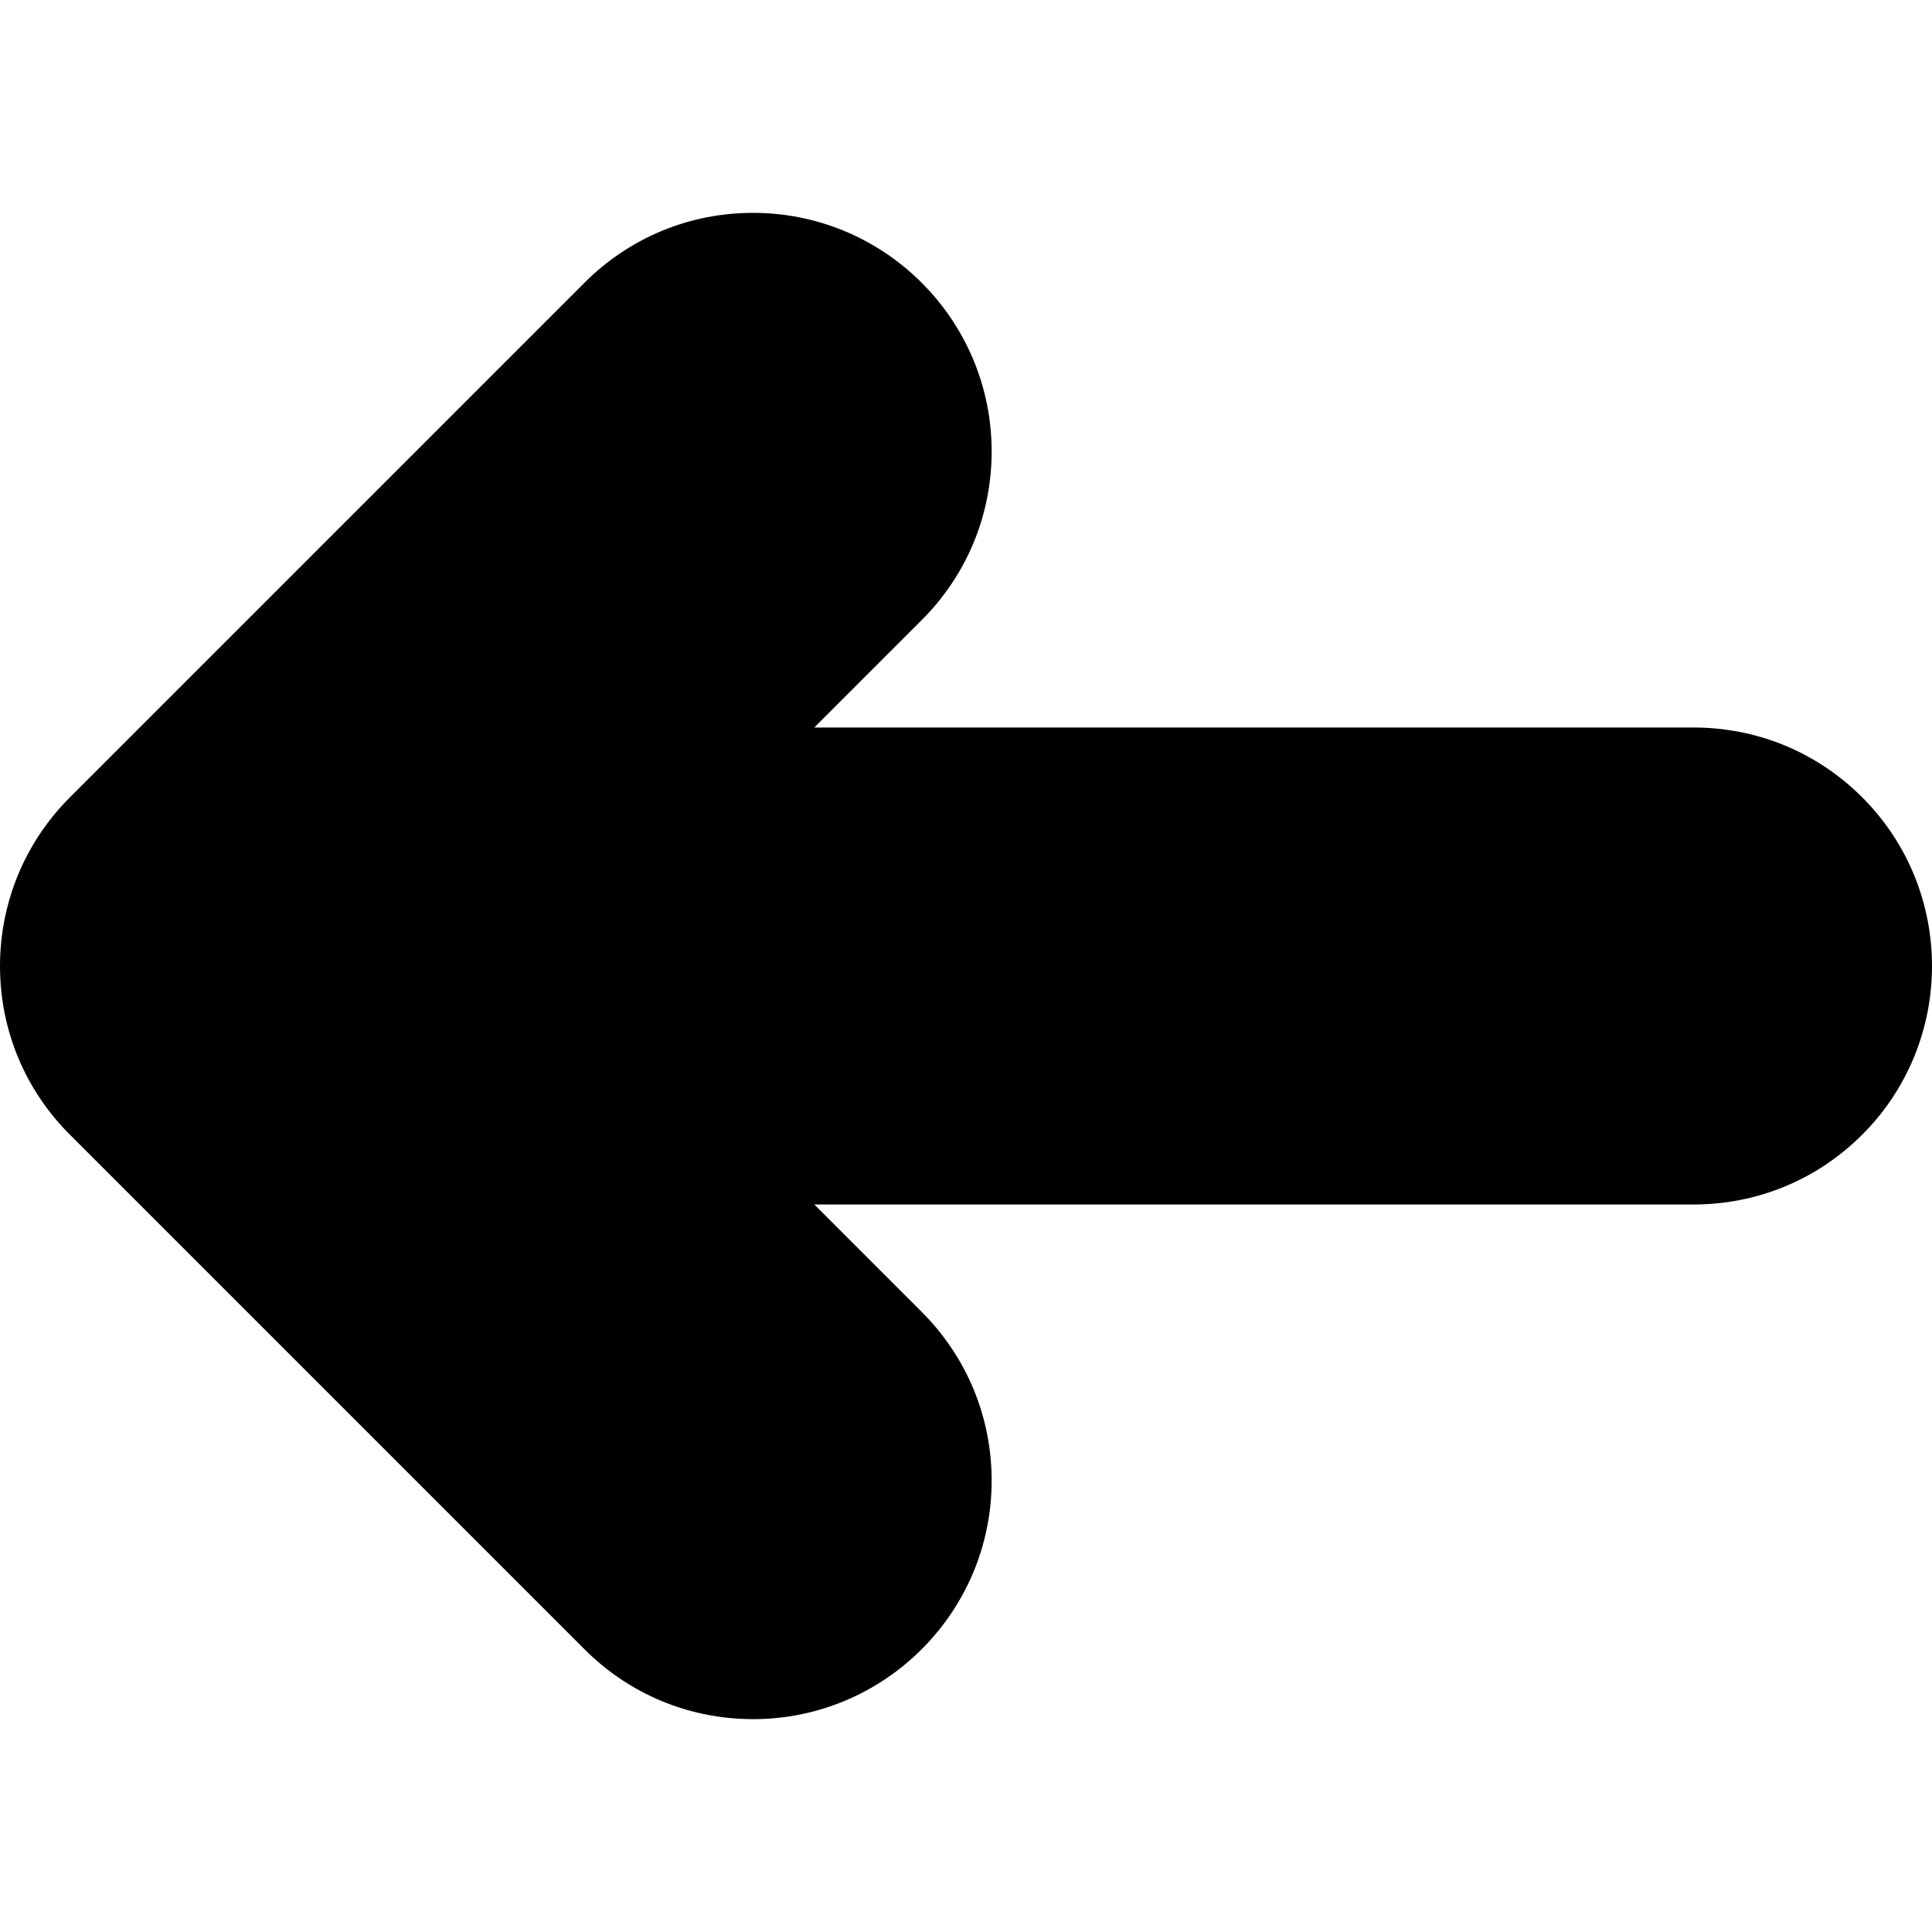
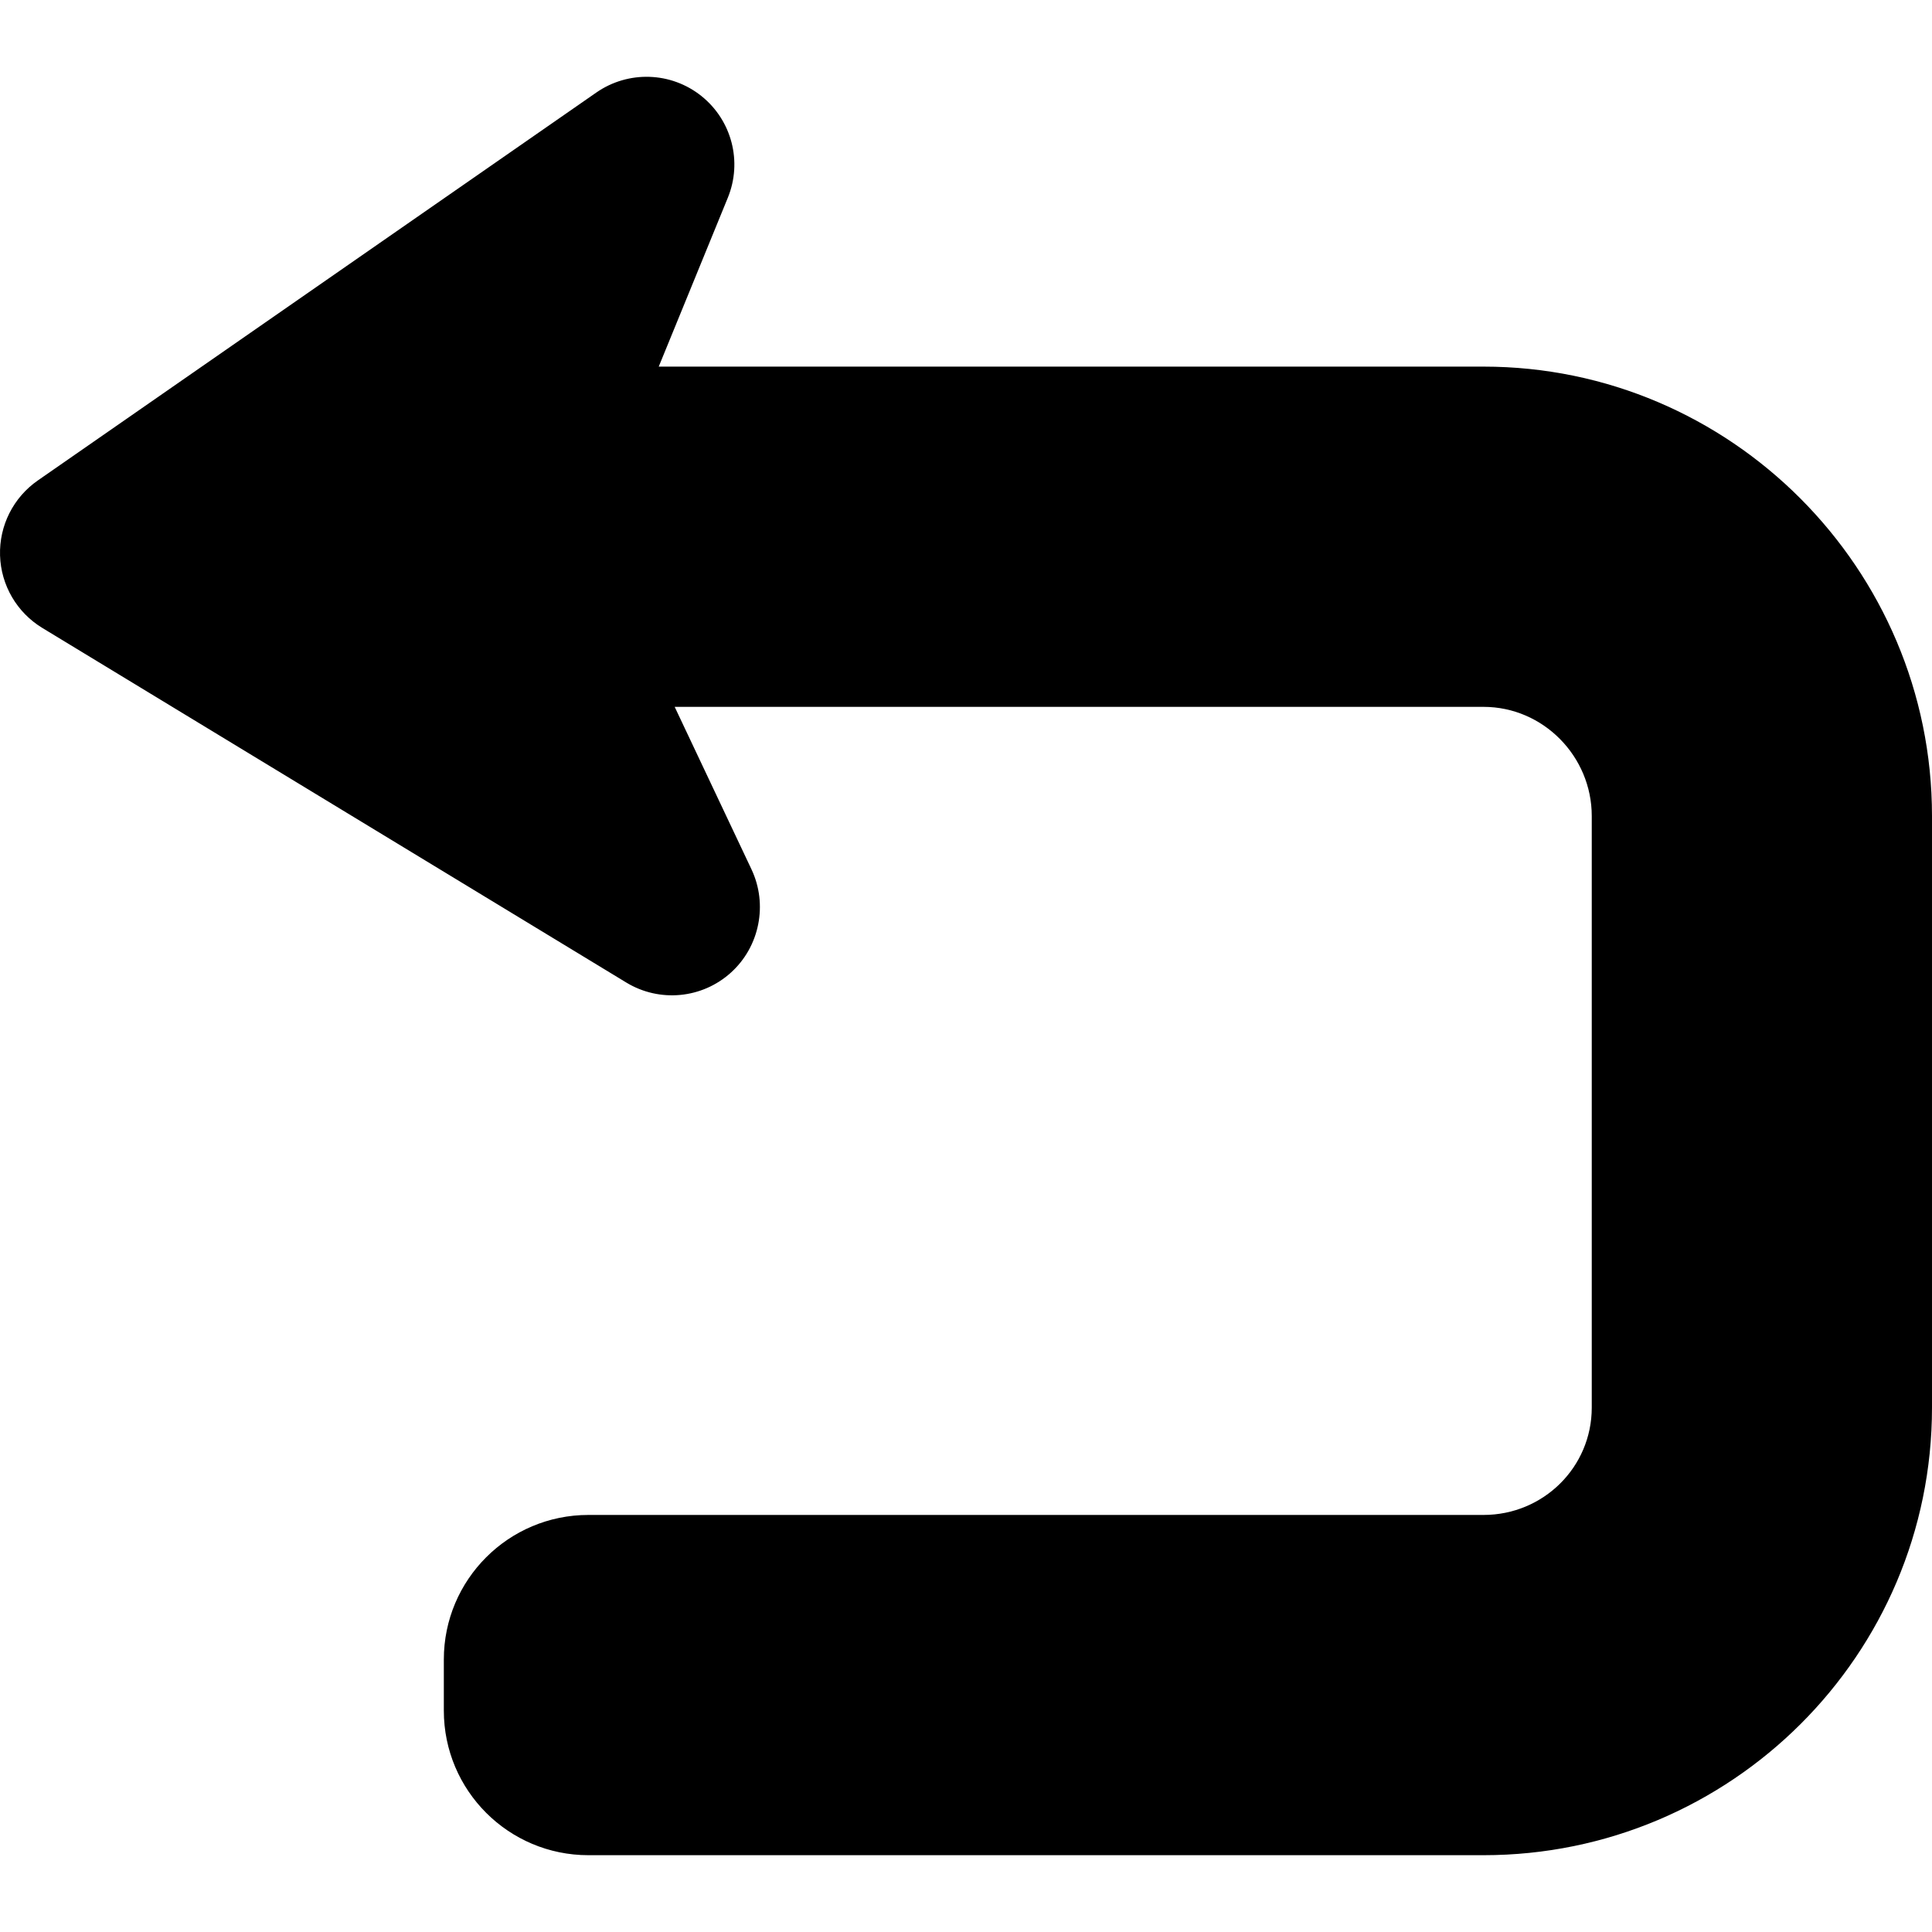
- <svg xmlns="http://www.w3.org/2000/svg" version="1.1" id="Capa_1" x="0px" y="0px" viewBox="0 0 512 512" style="enable-background:new 0 0 512 512;" xml:space="preserve">
+ <svg xmlns="http://www.w3.org/2000/svg" version="1.1" id="Capa_1" x="0px" y="0px" width="489.394px" height="489.394px" viewBox="0 0 489.394 489.394" style="enable-background:new 0 0 489.394 489.394;" xml:space="preserve">
  <g>
-     <g>
-       <path d="M493.519,211.306c-11.937-11.936-27.807-18.509-44.727-18.509l-233.002-0.003l28.465-28.464    c11.957-11.941,18.542-27.823,18.542-44.722c0-34.849-28.354-63.2-63.219-63.2c-16.874,0-32.741,6.573-44.681,18.512    L18.601,211.22c-8.841,8.806-14.828,19.891-17.315,32.056C0.432,247.441,0,251.722,0,256.001c0,16.929,6.607,32.832,18.583,44.761    l136.288,136.287c11.939,11.958,27.822,18.543,44.723,18.543c34.849,0,63.201-28.353,63.203-63.201    c0.002-16.879-6.571-32.752-18.512-44.696l-28.493-28.493h233.034c16.886,0,32.76-6.574,44.694-18.513    C518.16,276.045,518.16,235.949,493.519,211.306z" />
-     </g>
+     <path d="M375.789,92.867H166.864l17.507-42.795c3.724-9.132,1-19.574-6.691-25.744c-7.701-6.166-18.538-6.508-26.639-0.879   L9.574,121.71c-6.197,4.304-9.795,11.457-9.563,18.995c0.231,7.533,4.261,14.446,10.71,18.359l147.925,89.823   c8.417,5.108,19.18,4.093,26.481-2.499c7.312-6.591,9.427-17.312,5.219-26.202l-19.443-41.132h204.886   c15.119,0,27.418,12.536,27.418,27.654v149.852c0,15.118-12.299,27.19-27.418,27.19h-226.74c-20.226,0-36.623,16.396-36.623,36.622   v12.942c0,20.228,16.397,36.624,36.623,36.624h226.74c62.642,0,113.604-50.732,113.604-113.379V206.709   C489.395,144.062,438.431,92.867,375.789,92.867z" />
  </g>
  <g>
</g>
  <g>
</g>
  <g>
</g>
  <g>
</g>
  <g>
</g>
  <g>
</g>
  <g>
</g>
  <g>
</g>
  <g>
</g>
  <g>
</g>
  <g>
</g>
  <g>
</g>
  <g>
</g>
  <g>
</g>
  <g>
</g>
</svg>
